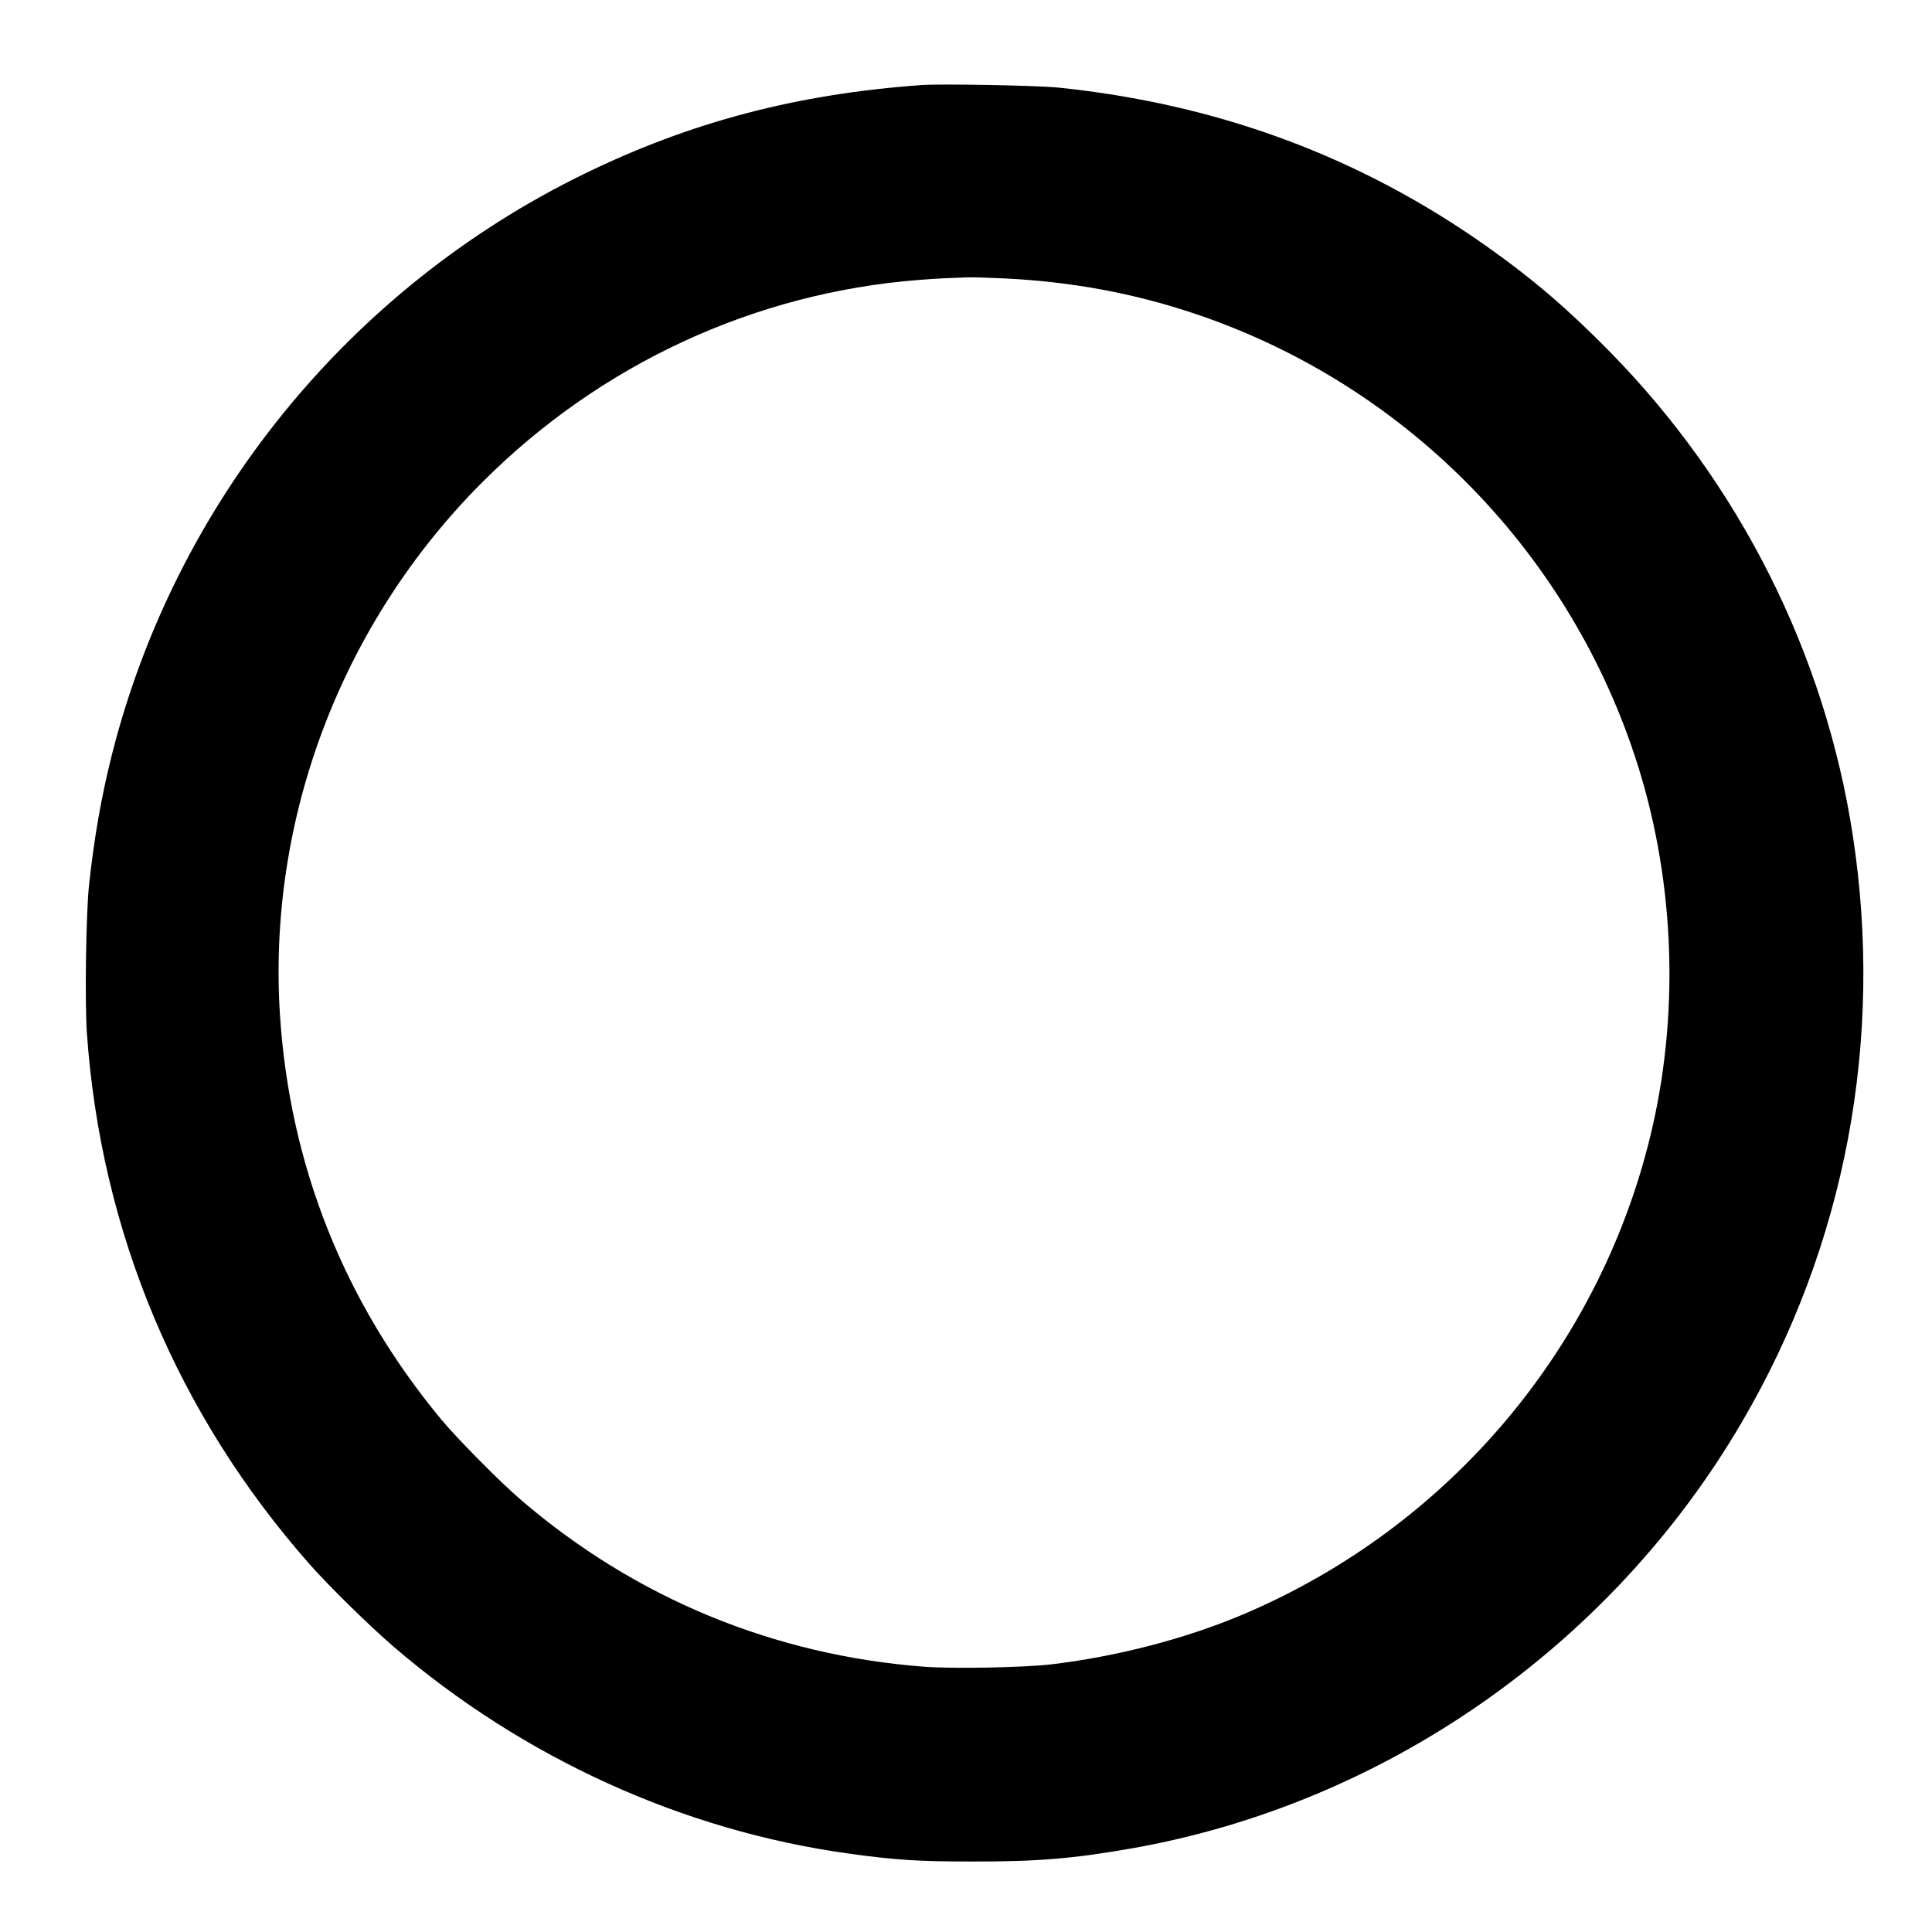
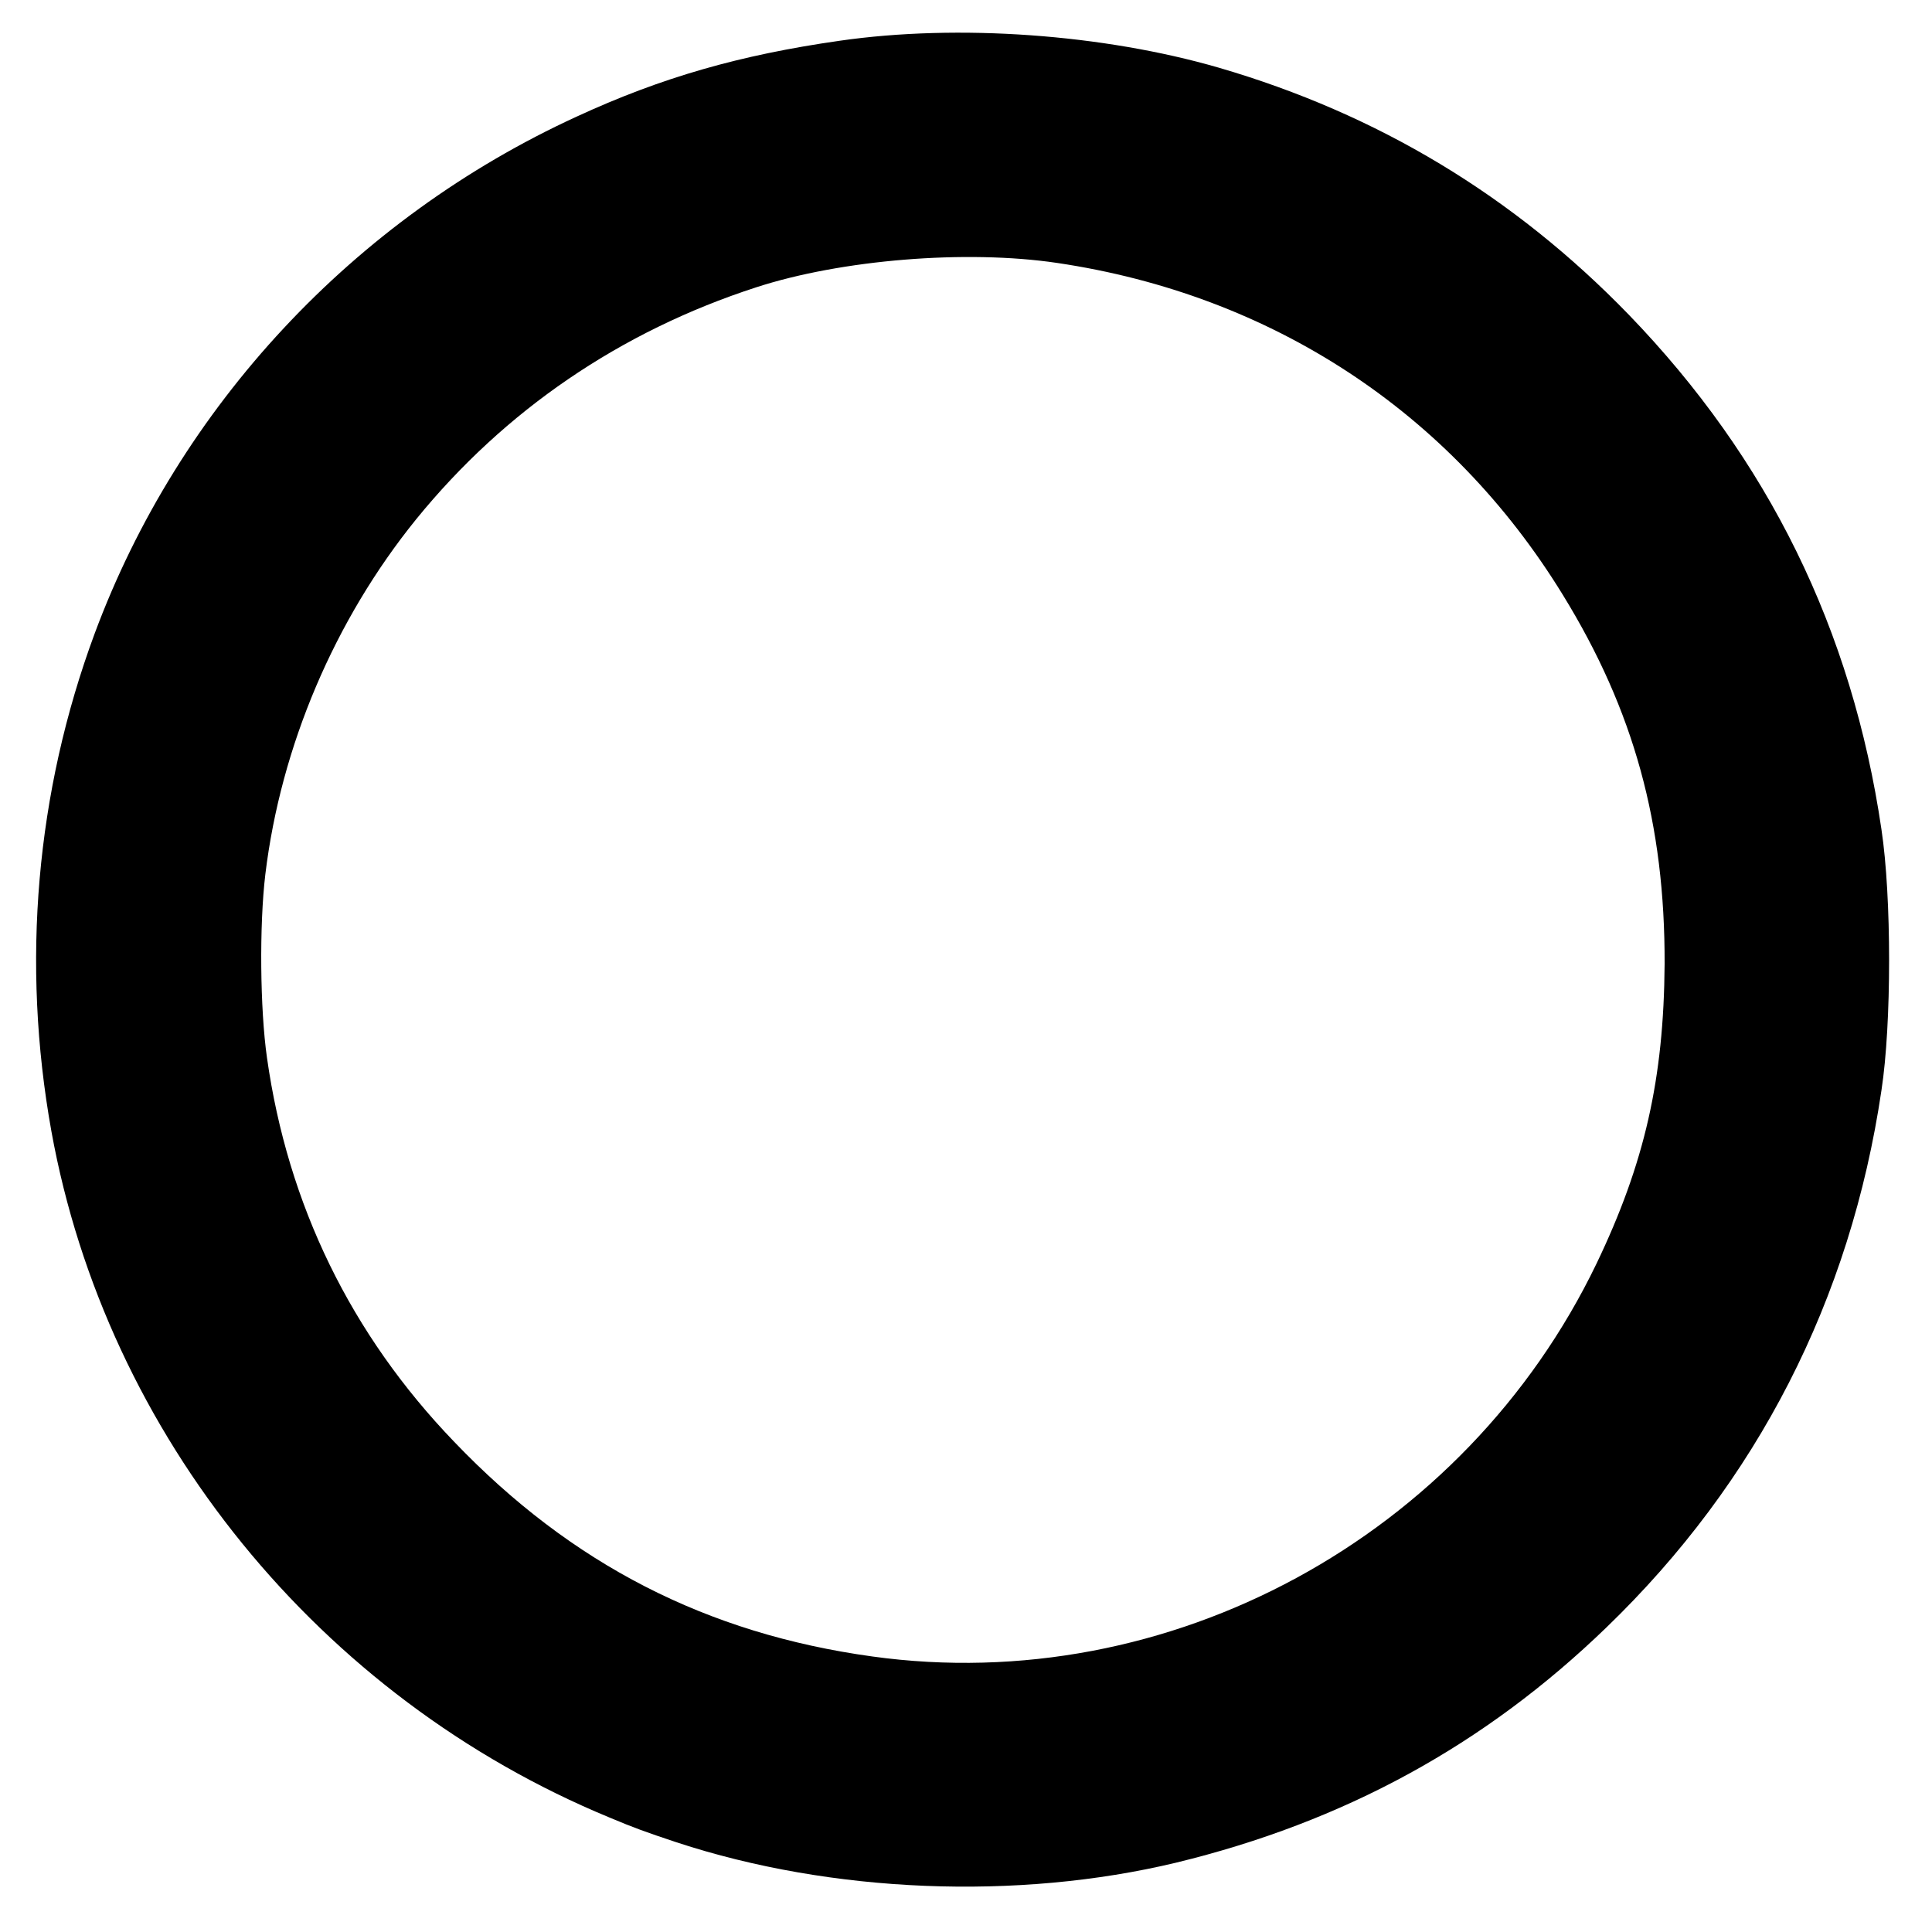
- <svg xmlns="http://www.w3.org/2000/svg" version="1.0" width="1332pt" height="1332pt" viewBox="0 0 1332 1332" preserveAspectRatio="xMidYMid meet">
-   <g transform="translate(0,1332) scale(0.1,-0.1)" fill="#000000" stroke="none">
-     <path d="M6360 12734 c-862 -61 -1598 -254 -2335 -614 -1619 -791 -2816 -2265 -3255 -4009 -72 -288 -120 -561 -156 -891 -21 -194 -30 -806 -15 -1022 96 -1371 624 -2629 1536 -3663 136 -154 414 -426 580 -569 894 -767 1993 -1267 3135 -1425 322 -45 482 -55 855 -55 445 -1 696 20 1095 90 1747 307 3307 1396 4209 2939 714 1219 981 2635 765 4045 -192 1253 -779 2421 -1674 3334 -286 291 -524 496 -838 719 -876 623 -1859 989 -2964 1103 -146 15 -801 27 -938 18z m575 -1334 c453 -23 871 -100 1282 -236 1441 -476 2577 -1613 3054 -3056 269 -812 312 -1720 123 -2553 -343 -1506 -1395 -2760 -2825 -3366 -395 -167 -872 -291 -1324 -344 -190 -22 -675 -31 -875 -16 -1037 80 -1987 472 -2776 1148 -143 122 -438 420 -553 558 -668 806 -1044 1751 -1111 2790 -86 1356 427 2704 1400 3675 812 811 1874 1302 3005 1390 127 10 176 12 345 18 30 1 145 -3 255 -8z" />
+ <svg xmlns="http://www.w3.org/2000/svg" version="1.0" width="474pt" height="474pt" viewBox="0 0 474 474" preserveAspectRatio="xMidYMid meet">
+   <g transform="translate(0,474) scale(0.1,-0.1)" fill="#000000" stroke="none">
+     <path d="M2060 4640 c-245 -35 -437 -90 -645 -186 -547 -251 -976 -711 -1183 -1269 -144 -389 -180 -808 -106 -1220 135 -747 658 -1390 1369 -1684 62 -26 87 -35 165 -61 380 -125 837 -143 1225 -50 412 100 757 288 1056 577 370 357 599 804 675 1318 25 163 25 474 0 640 -72 490 -278 909 -620 1263 -282 291 -615 492 -1006 606 -283 82 -639 108 -930 66z m533 -545 c527 -78 966 -366 1241 -814 175 -284 251 -563 250 -906 -2 -282 -49 -489 -167 -735 -323 -671 -1049 -1065 -1777 -964 -406 56 -738 226 -1026 527 -253 263 -408 581 -459 942 -17 119 -19 325 -4 450 38 314 170 624 370 871 217 267 501 461 834 569 209 68 515 93 738 60z" />
  </g>
</svg>
